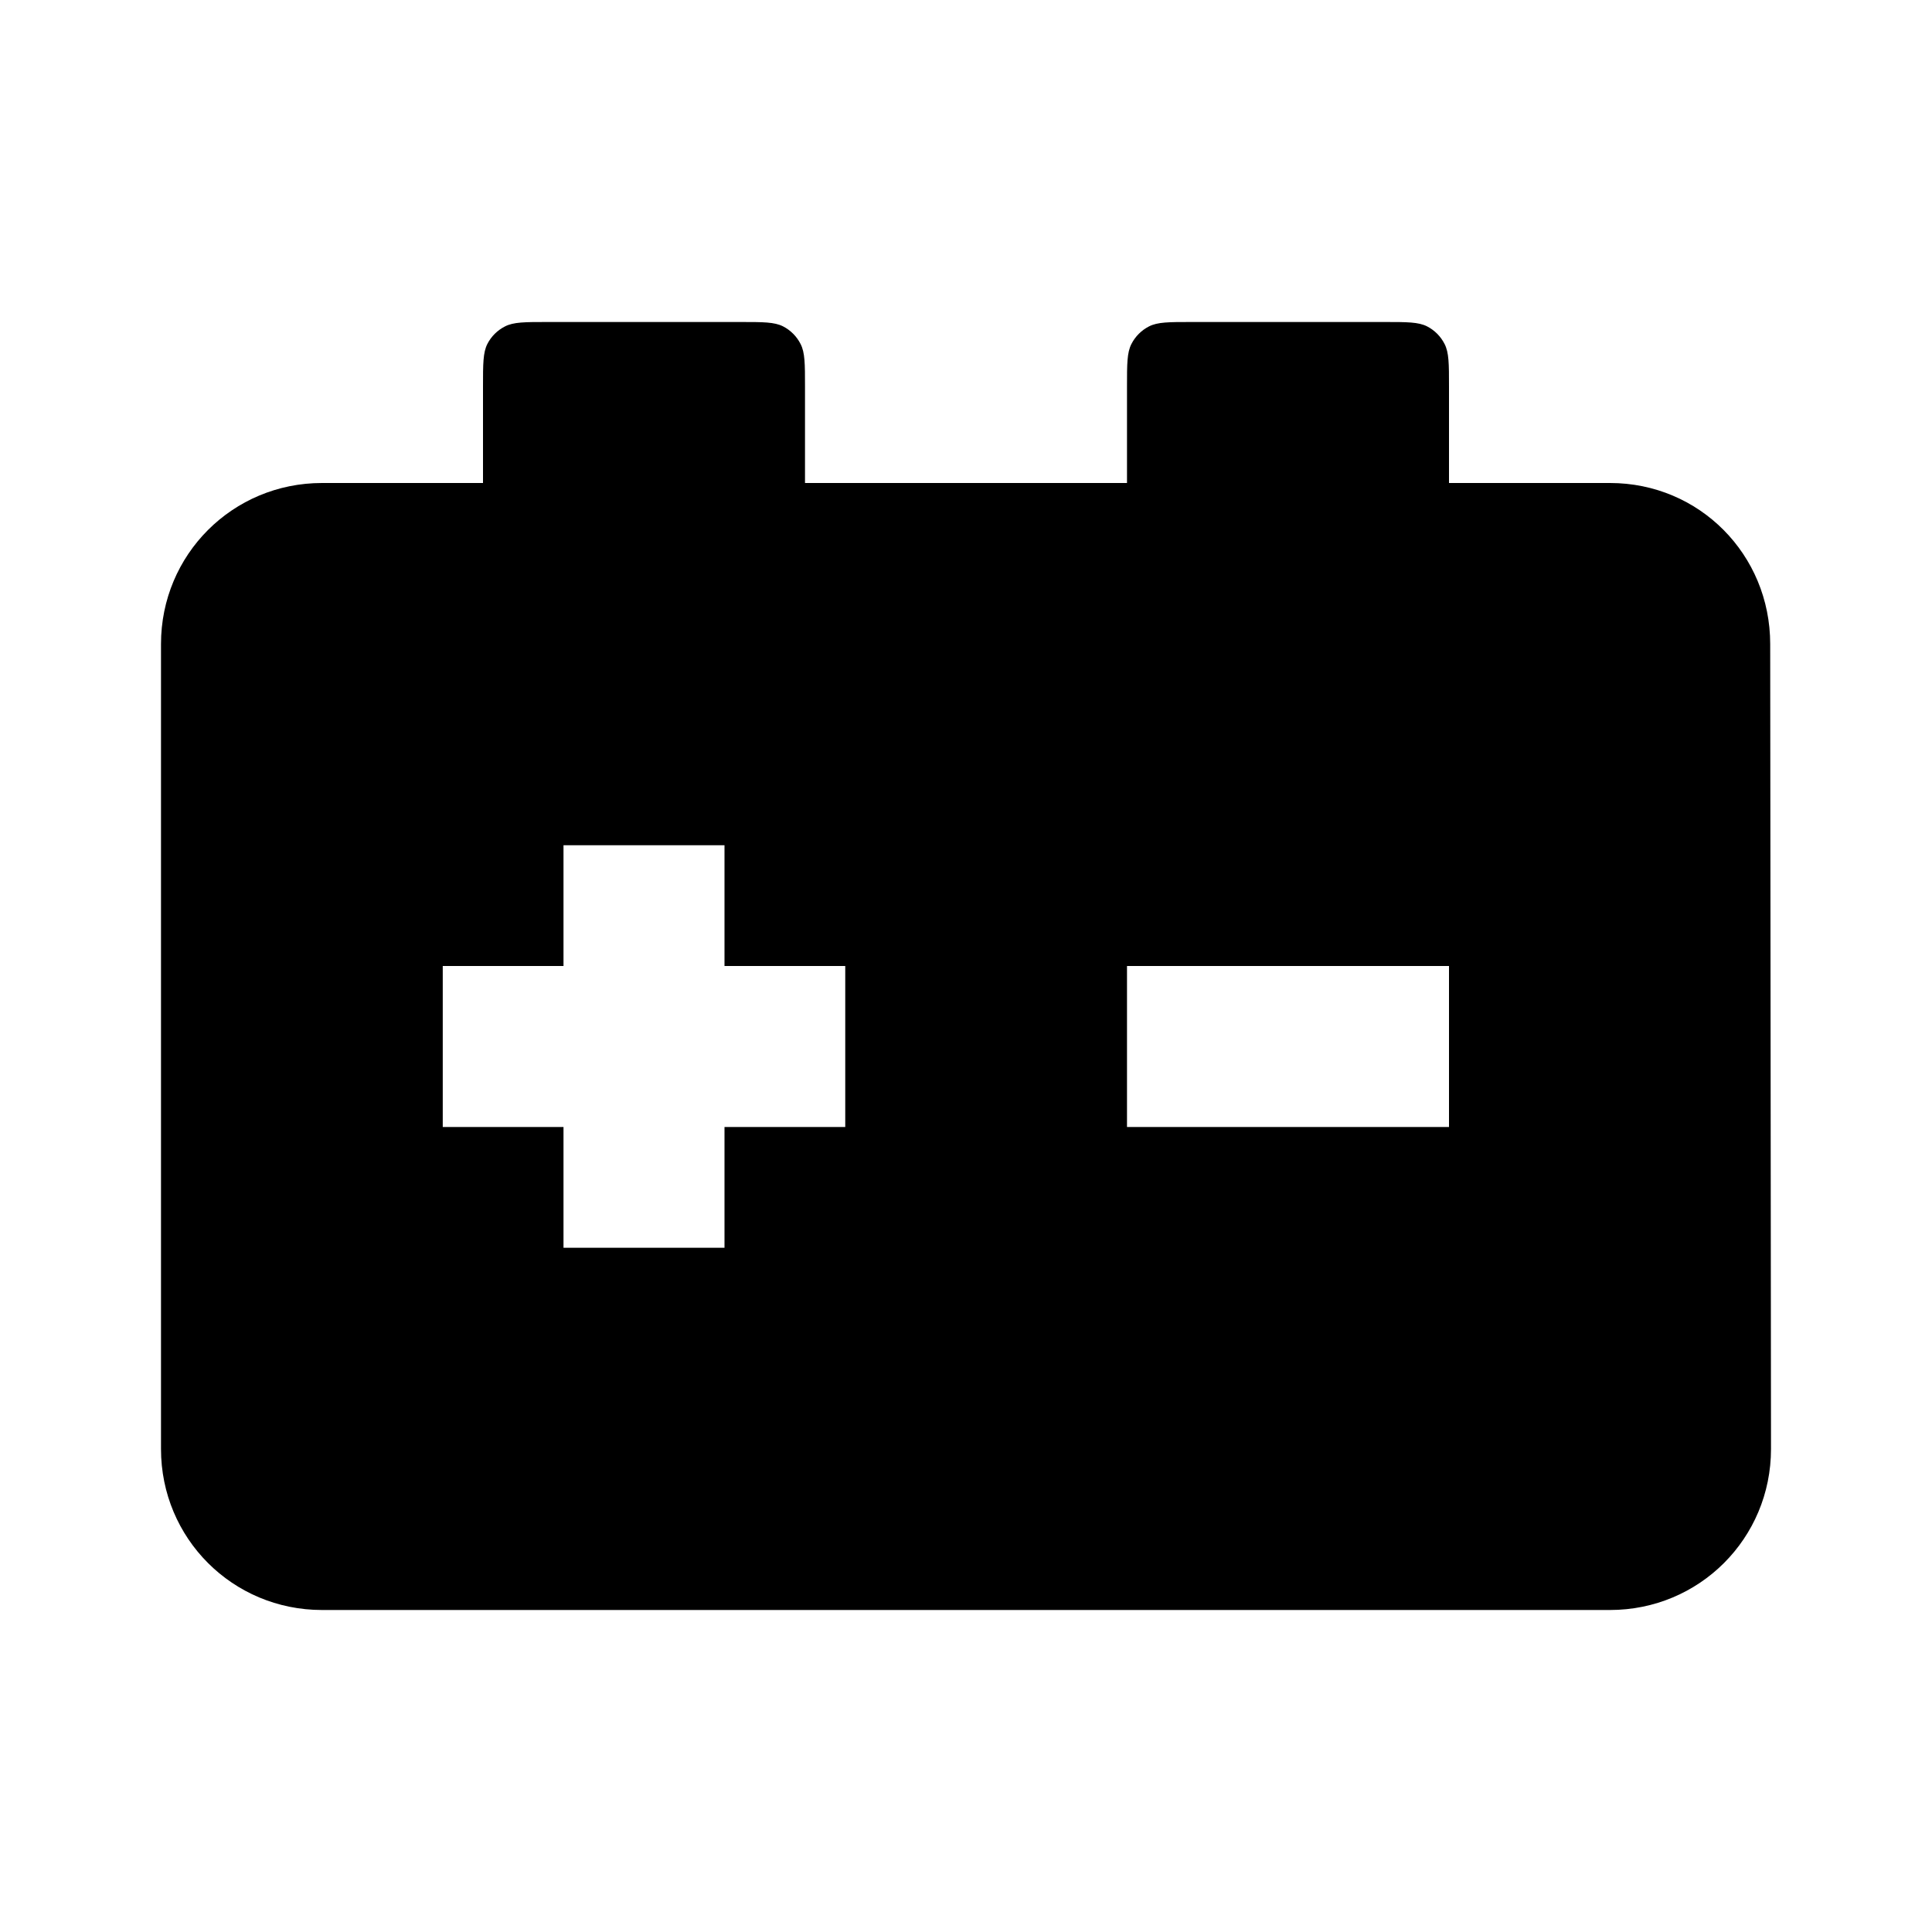
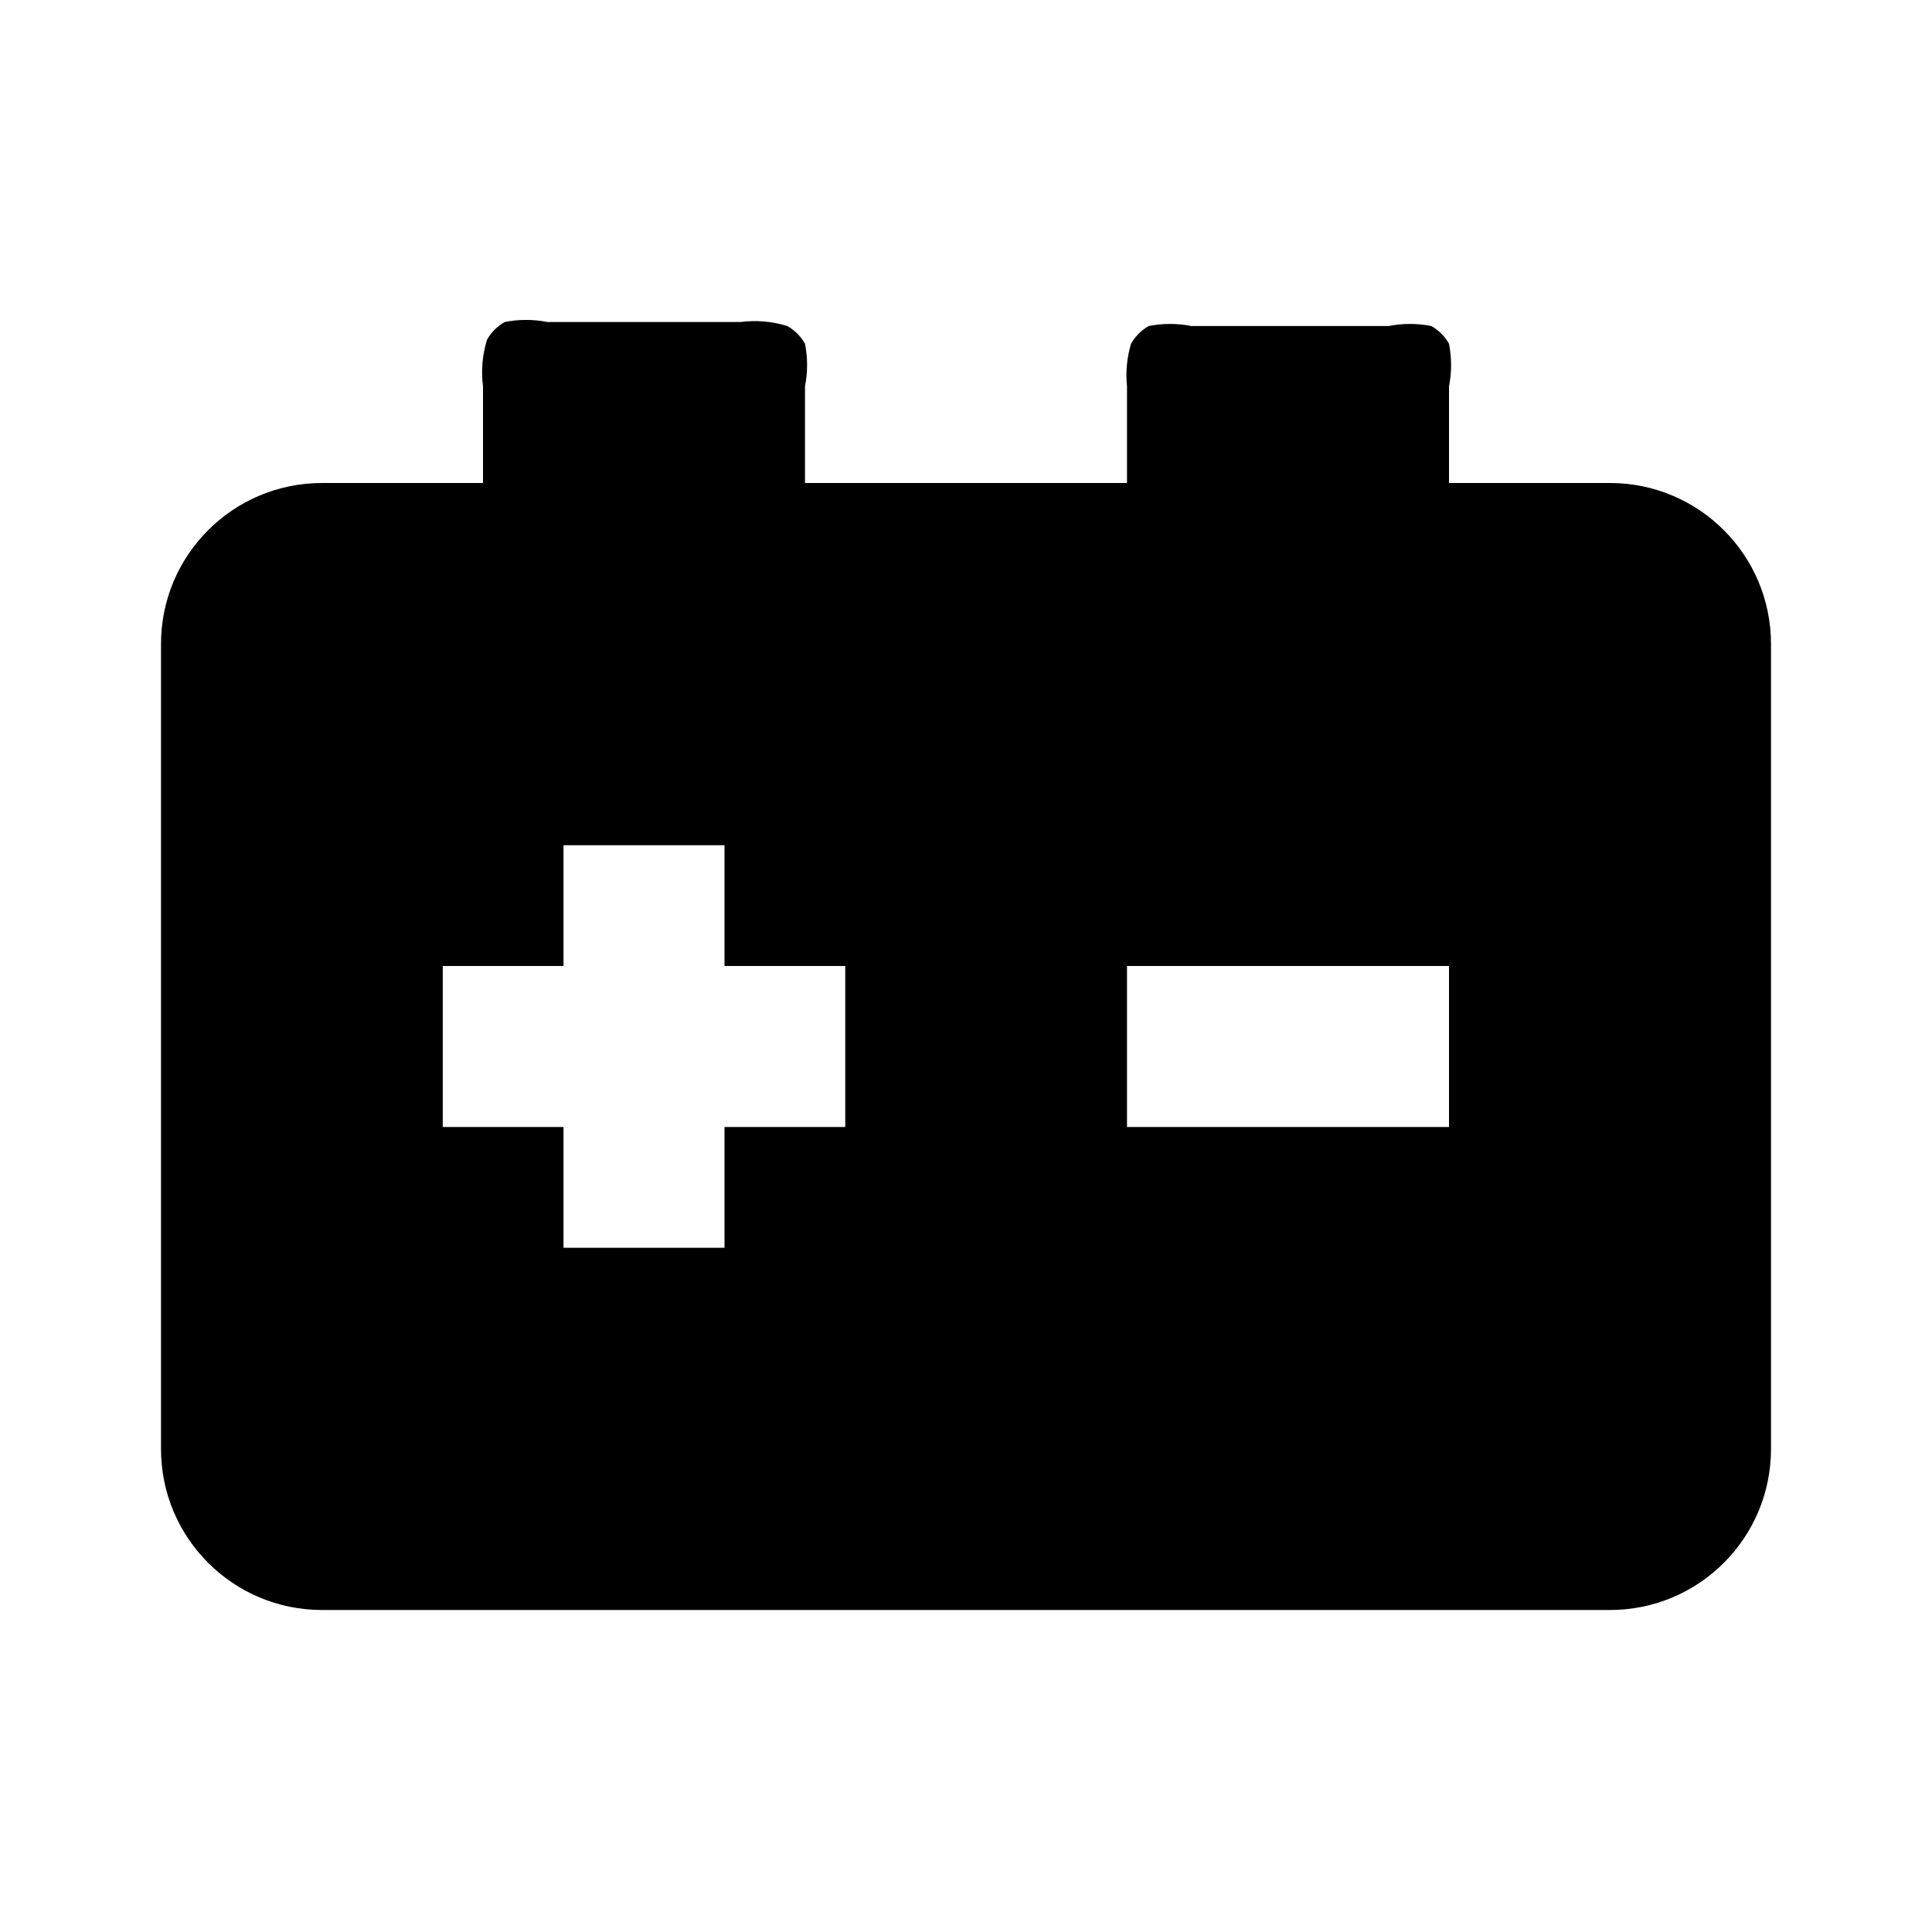
<svg xmlns="http://www.w3.org/2000/svg" width="24" height="24" viewBox="0 0 24 24">
-   <path fill-rule="evenodd" clip-rule="evenodd" d="M17.945 4.273C18 4.38 18 4.52 18 4.8V6h2c1.11 0 1.99.89 1.99 2L22 18c0 1.11-.89 2-2 2H4c-1.11 0-2-.89-2-2V8c0-1.11.89-2 2-2h2V4.8c0-.28 0-.42.054-.527a.5.5 0 0 1 .219-.218C6.38 4 6.52 4 6.8 4h2.4c.28 0 .42 0 .527.054a.5.5 0 0 1 .218.219C10 4.38 10 4.52 10 4.8V6h4V4.8c0-.28 0-.42.055-.527a.5.5 0 0 1 .218-.218C14.38 4 14.52 4 14.8 4h2.4c.28 0 .42 0 .527.054a.5.5 0 0 1 .218.219zM14 12h4v2h-4v-2zm-7 0H5.5v2H7v1.5h2V14h1.5v-2H9v-1.5H7V12z" />
+   <path d="M22 8a2 2 0 0 0-2-2h-2V4.8a1.37 1.37 0 0 0 0-.53.58.58 0 0 0-.22-.22 1.37 1.37 0 0 0-.53 0H14.8a1.37 1.37 0 0 0-.53 0 .58.58 0 0 0-.22.22 1.37 1.37 0 0 0-.05.53V6h-4V4.8a1.37 1.37 0 0 0 0-.53.58.58 0 0 0-.22-.22A1.37 1.37 0 0 0 9.2 4H6.8a1.37 1.37 0 0 0-.53 0 .58.58 0 0 0-.22.22A1.37 1.37 0 0 0 6 4.8V6H4a2 2 0 0 0-2 2v10a2 2 0 0 0 2 2h16a2 2 0 0 0 2-2zm-11.5 6H9v1.5H7V14H5.5v-2H7v-1.5h2V12h1.5zm7.5 0h-4v-2h4z" fill-rule="evenodd" />
+   <path fill="none" d="M0 0h24v24H0z" />
</svg>
